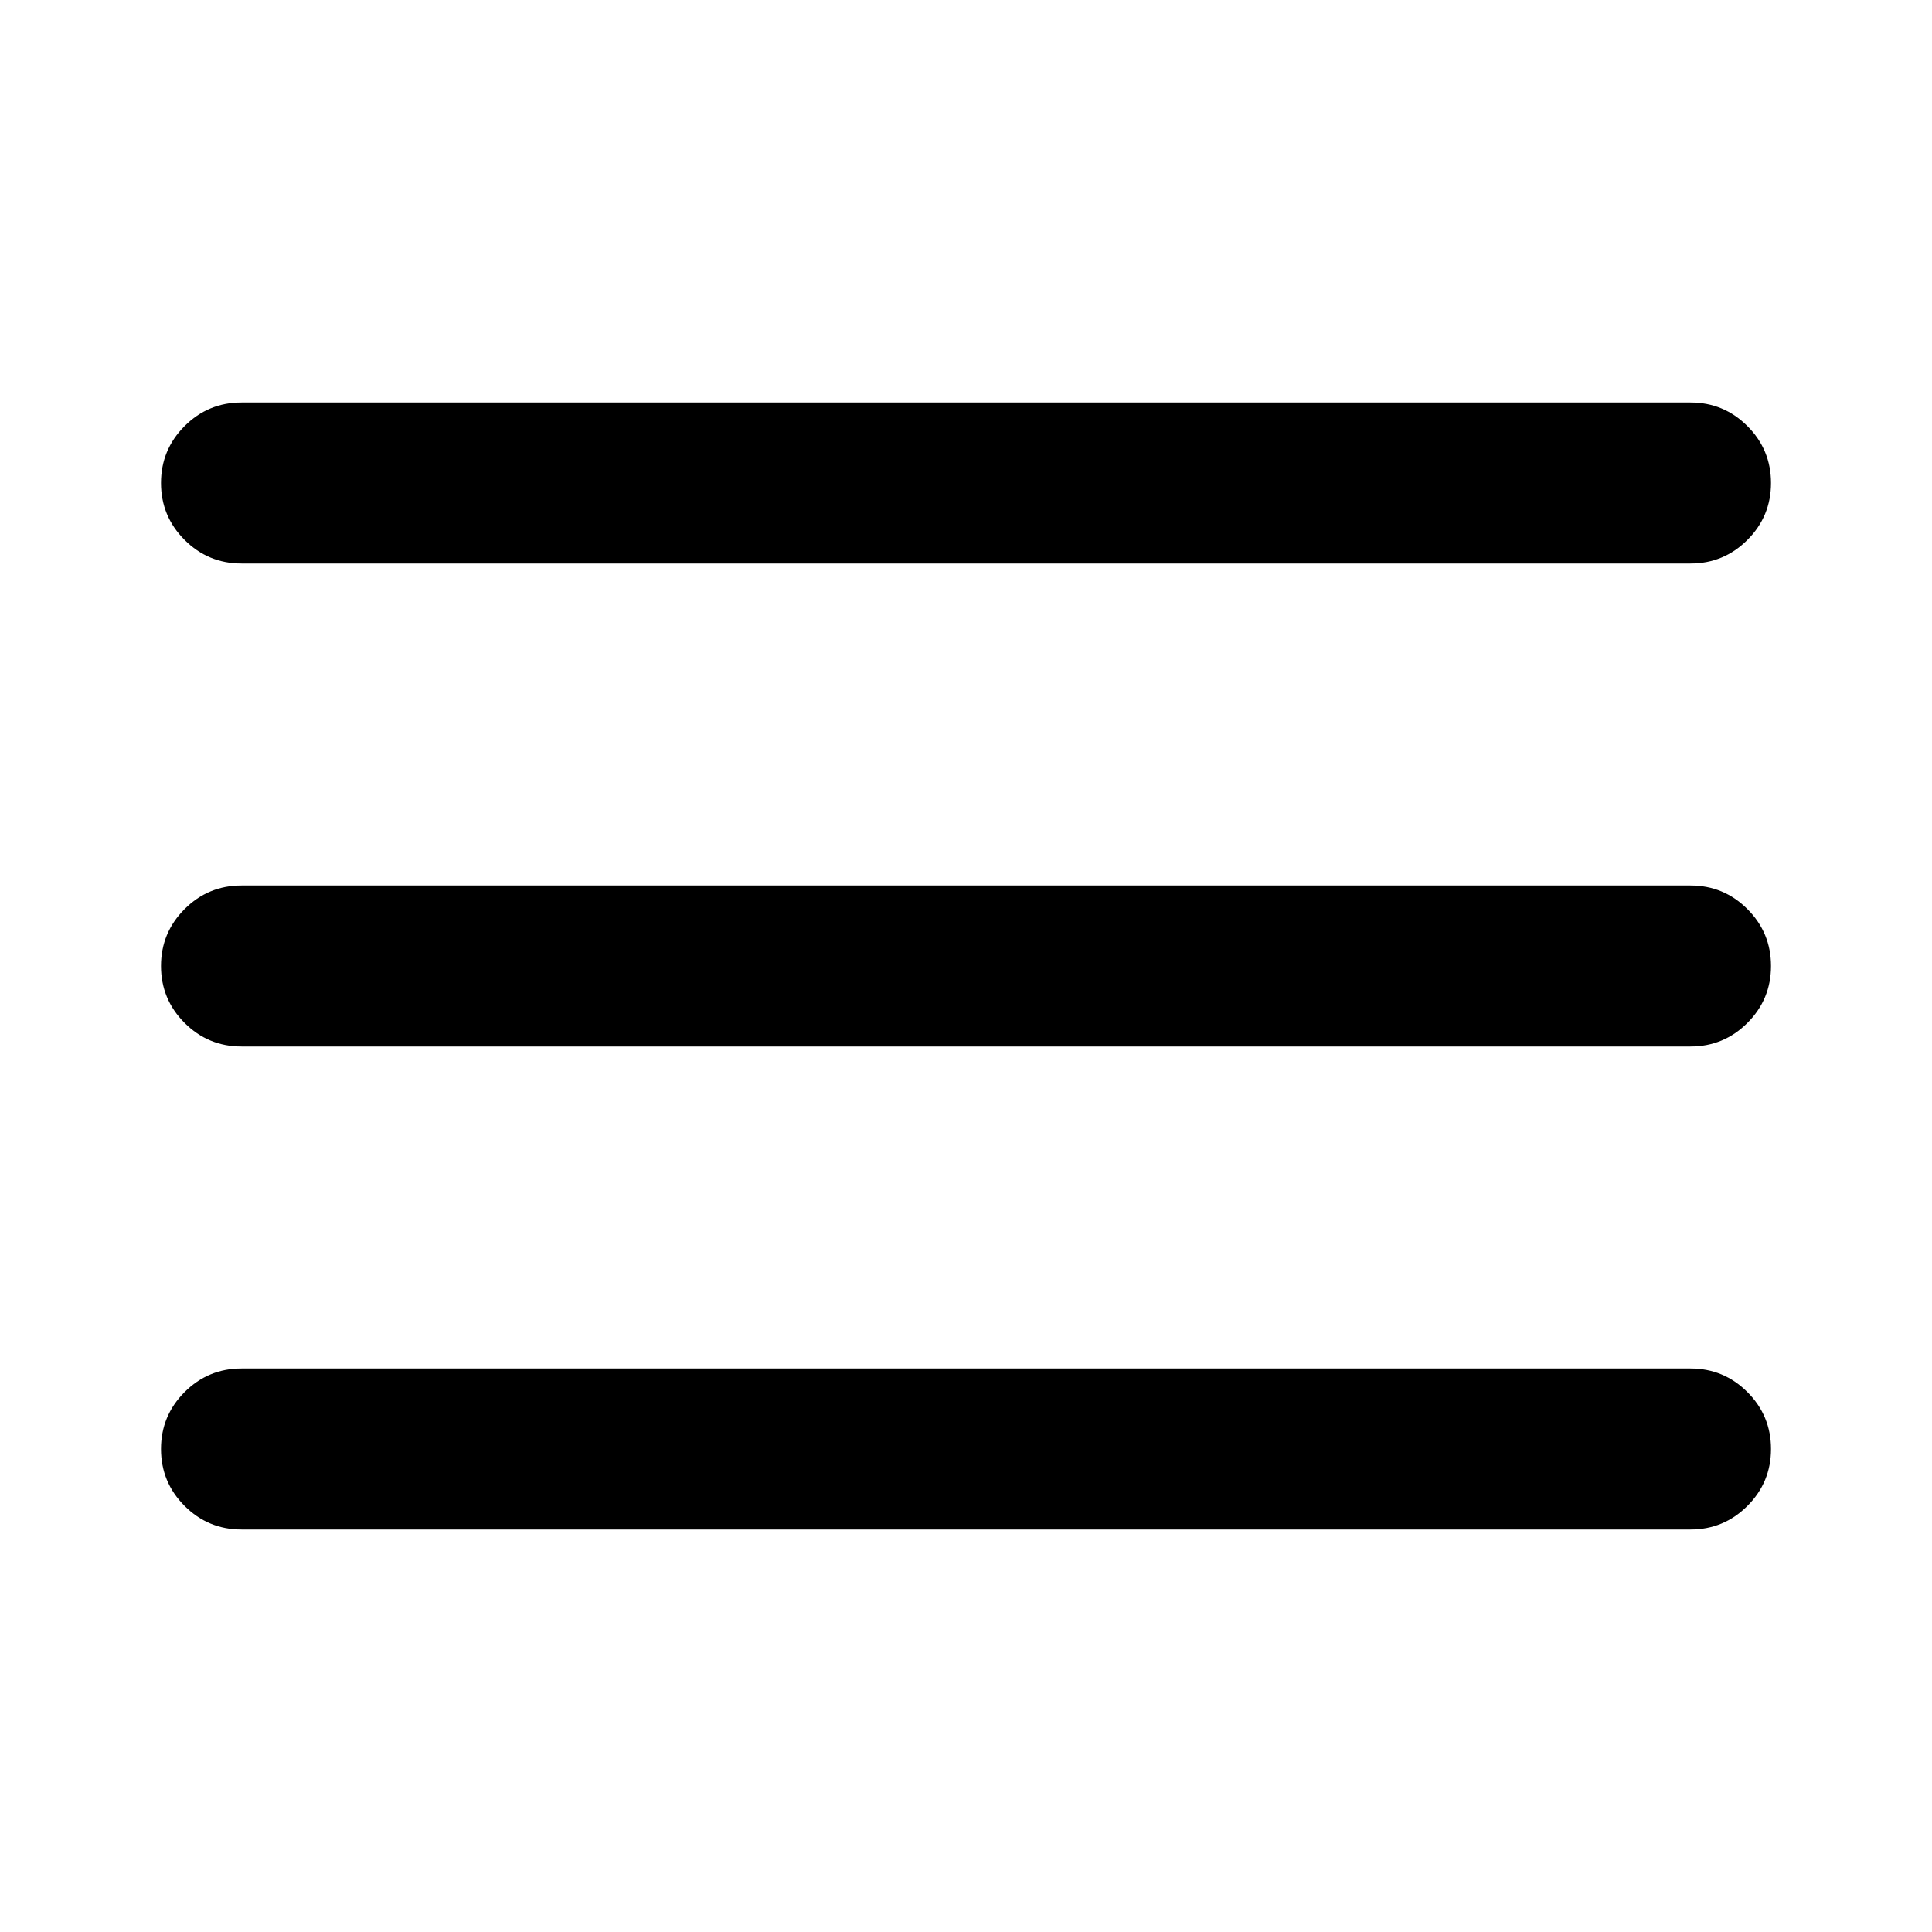
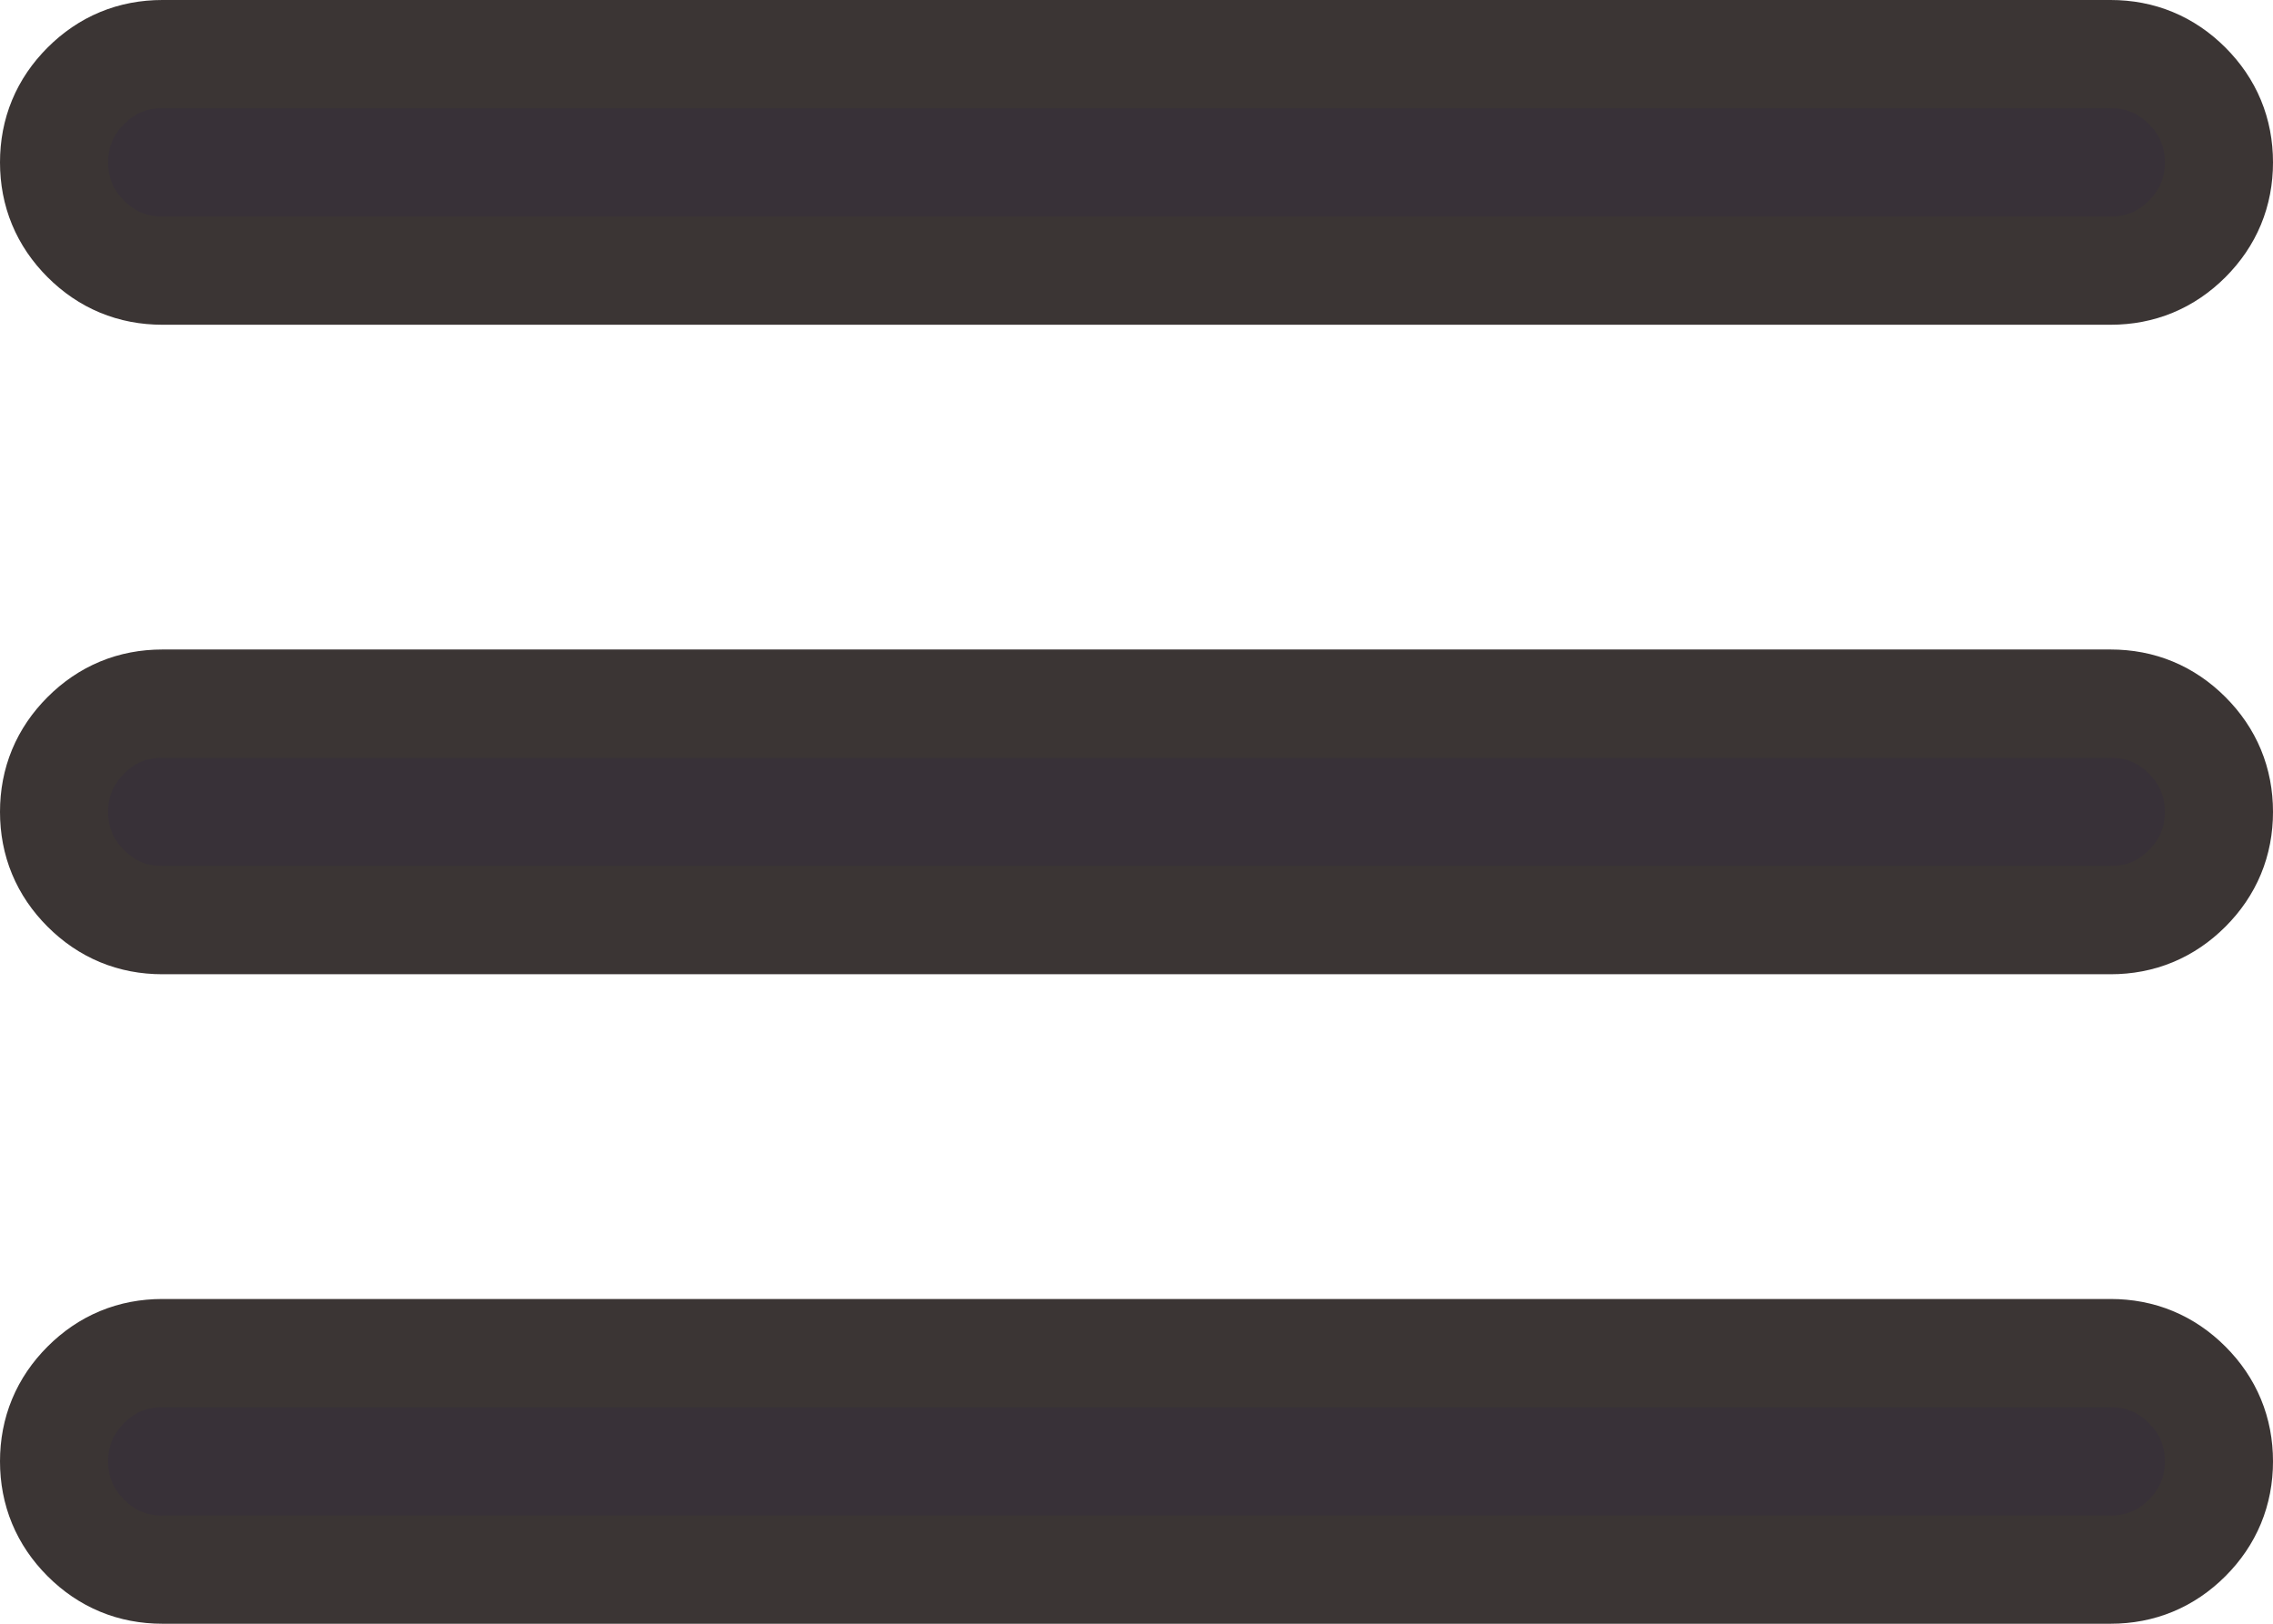
- <svg xmlns="http://www.w3.org/2000/svg" version="1.1" width="24" height="24" viewBox="0 0 24 24">
-   <path d="M3 5h18c0.276 0 0.512 0.098 0.707 0.293s0.293 0.431 0.293 0.707c0 0.276-0.098 0.512-0.293 0.707s-0.431 0.293-0.707 0.293h-18c-0.276 0-0.512-0.098-0.707-0.293s-0.293-0.431-0.293-0.707c0-0.276 0.098-0.512 0.293-0.707s0.431-0.293 0.707-0.293v0zM3 17h18c0.276 0 0.512 0.098 0.707 0.293s0.293 0.431 0.293 0.707c0 0.276-0.098 0.512-0.293 0.707s-0.431 0.293-0.707 0.293h-18c-0.276 0-0.512-0.098-0.707-0.293s-0.293-0.431-0.293-0.707c0-0.276 0.098-0.512 0.293-0.707s0.431-0.293 0.707-0.293v0zM3 11h18c0.276 0 0.512 0.098 0.707 0.293s0.293 0.431 0.293 0.707c0 0.276-0.098 0.512-0.293 0.707s-0.431 0.293-0.707 0.293h-18c-0.276 0-0.512-0.098-0.707-0.293s-0.293-0.431-0.293-0.707c0-0.276 0.098-0.512 0.293-0.707s0.431-0.293 0.707-0.293v0z" />
+ <svg xmlns="http://www.w3.org/2000/svg" version="1.1" x="0px" y="0px" width="21px" height="15px" viewBox="0 0 21 15" enable-background="new 0 0 21 15" xml:space="preserve">
+   <defs>
+ </defs>
+   <path fill="#383138" stroke="#3B3534" stroke-miterlimit="10" d="M1.5,0.5h18c0.275,0,0.512,0.098,0.707,0.293S20.5,1.224,20.5,1.5  s-0.098,0.512-0.293,0.707S19.775,2.5,19.5,2.5h-18c-0.276,0-0.512-0.098-0.707-0.293S0.5,1.776,0.5,1.5s0.098-0.512,0.293-0.707  S1.224,0.5,1.5,0.5L1.5,0.5z M1.5,12.5h18c0.275,0,0.512,0.098,0.707,0.293S20.5,13.225,20.5,13.5s-0.098,0.512-0.293,0.707  S19.775,14.5,19.5,14.5h-18c-0.276,0-0.512-0.098-0.707-0.293S0.5,13.775,0.5,13.5s0.098-0.512,0.293-0.707S1.224,12.5,1.5,12.5  L1.5,12.5z M1.5,6.5h18c0.275,0,0.512,0.098,0.707,0.293S20.5,7.224,20.5,7.5s-0.098,0.512-0.293,0.707S19.775,8.5,19.5,8.5h-18  c-0.276,0-0.512-0.098-0.707-0.293S0.5,7.776,0.5,7.5s0.098-0.512,0.293-0.707S1.224,6.5,1.5,6.5L1.5,6.5z" />
</svg>
